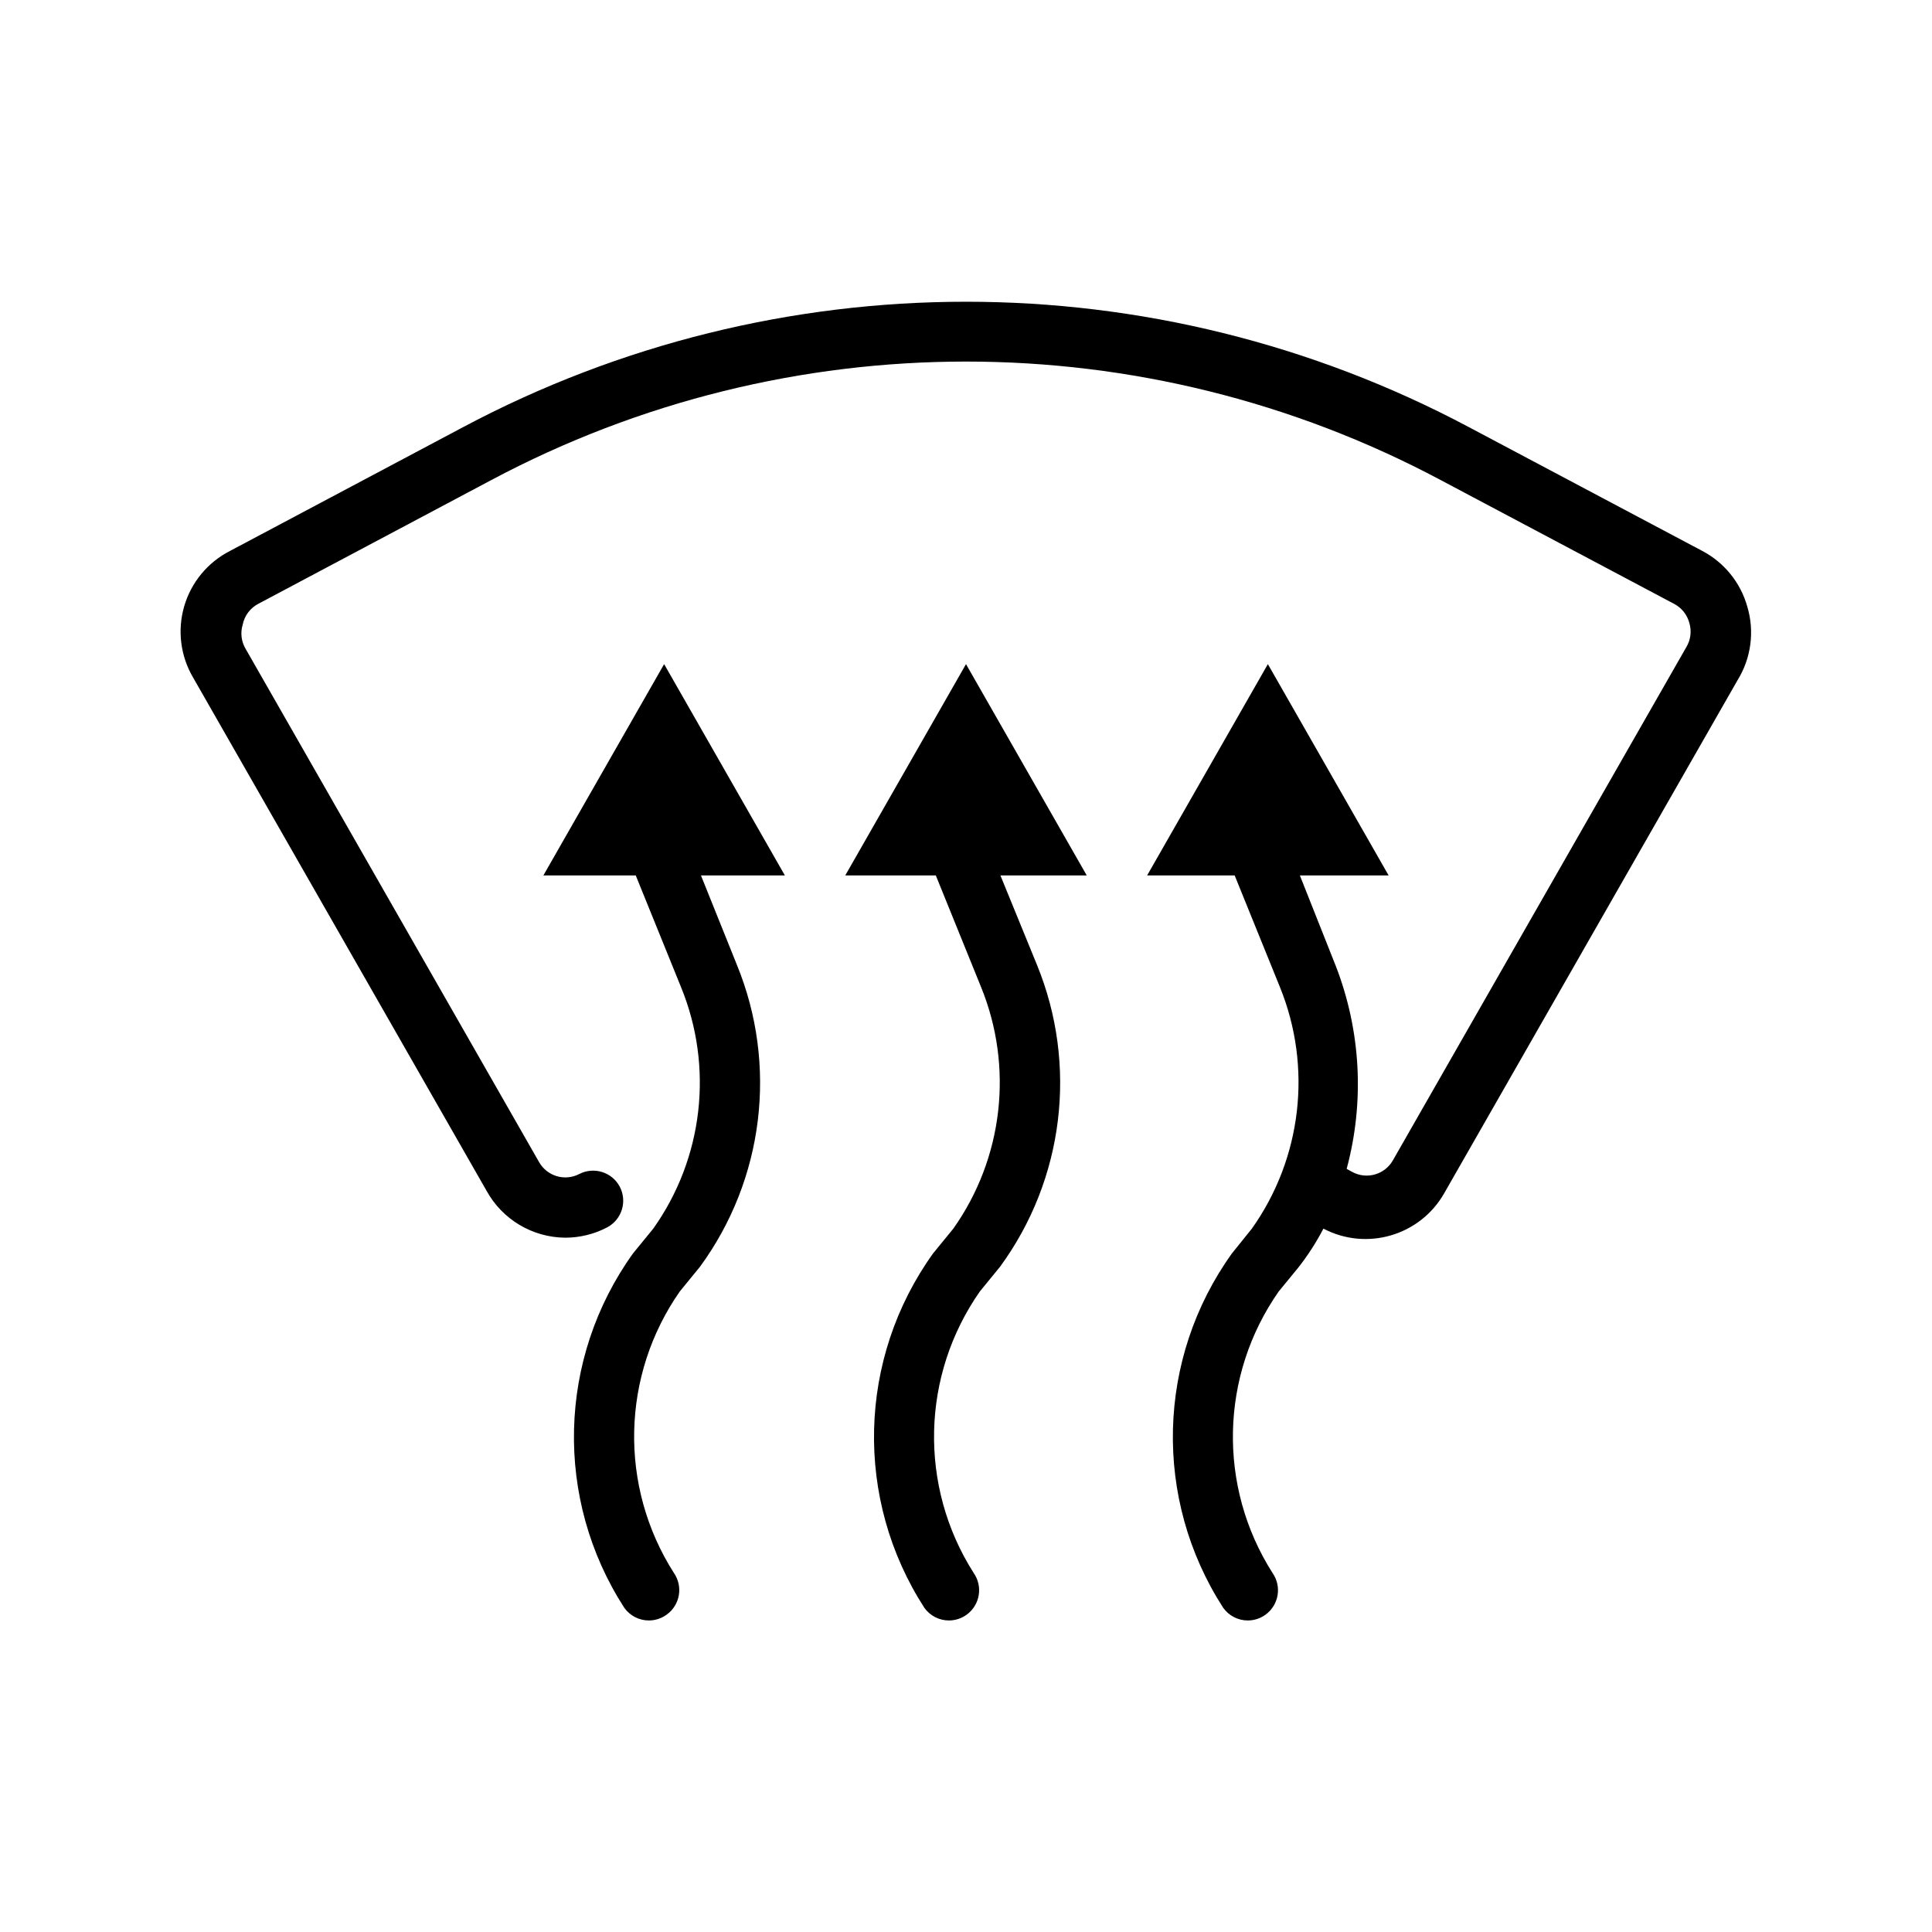
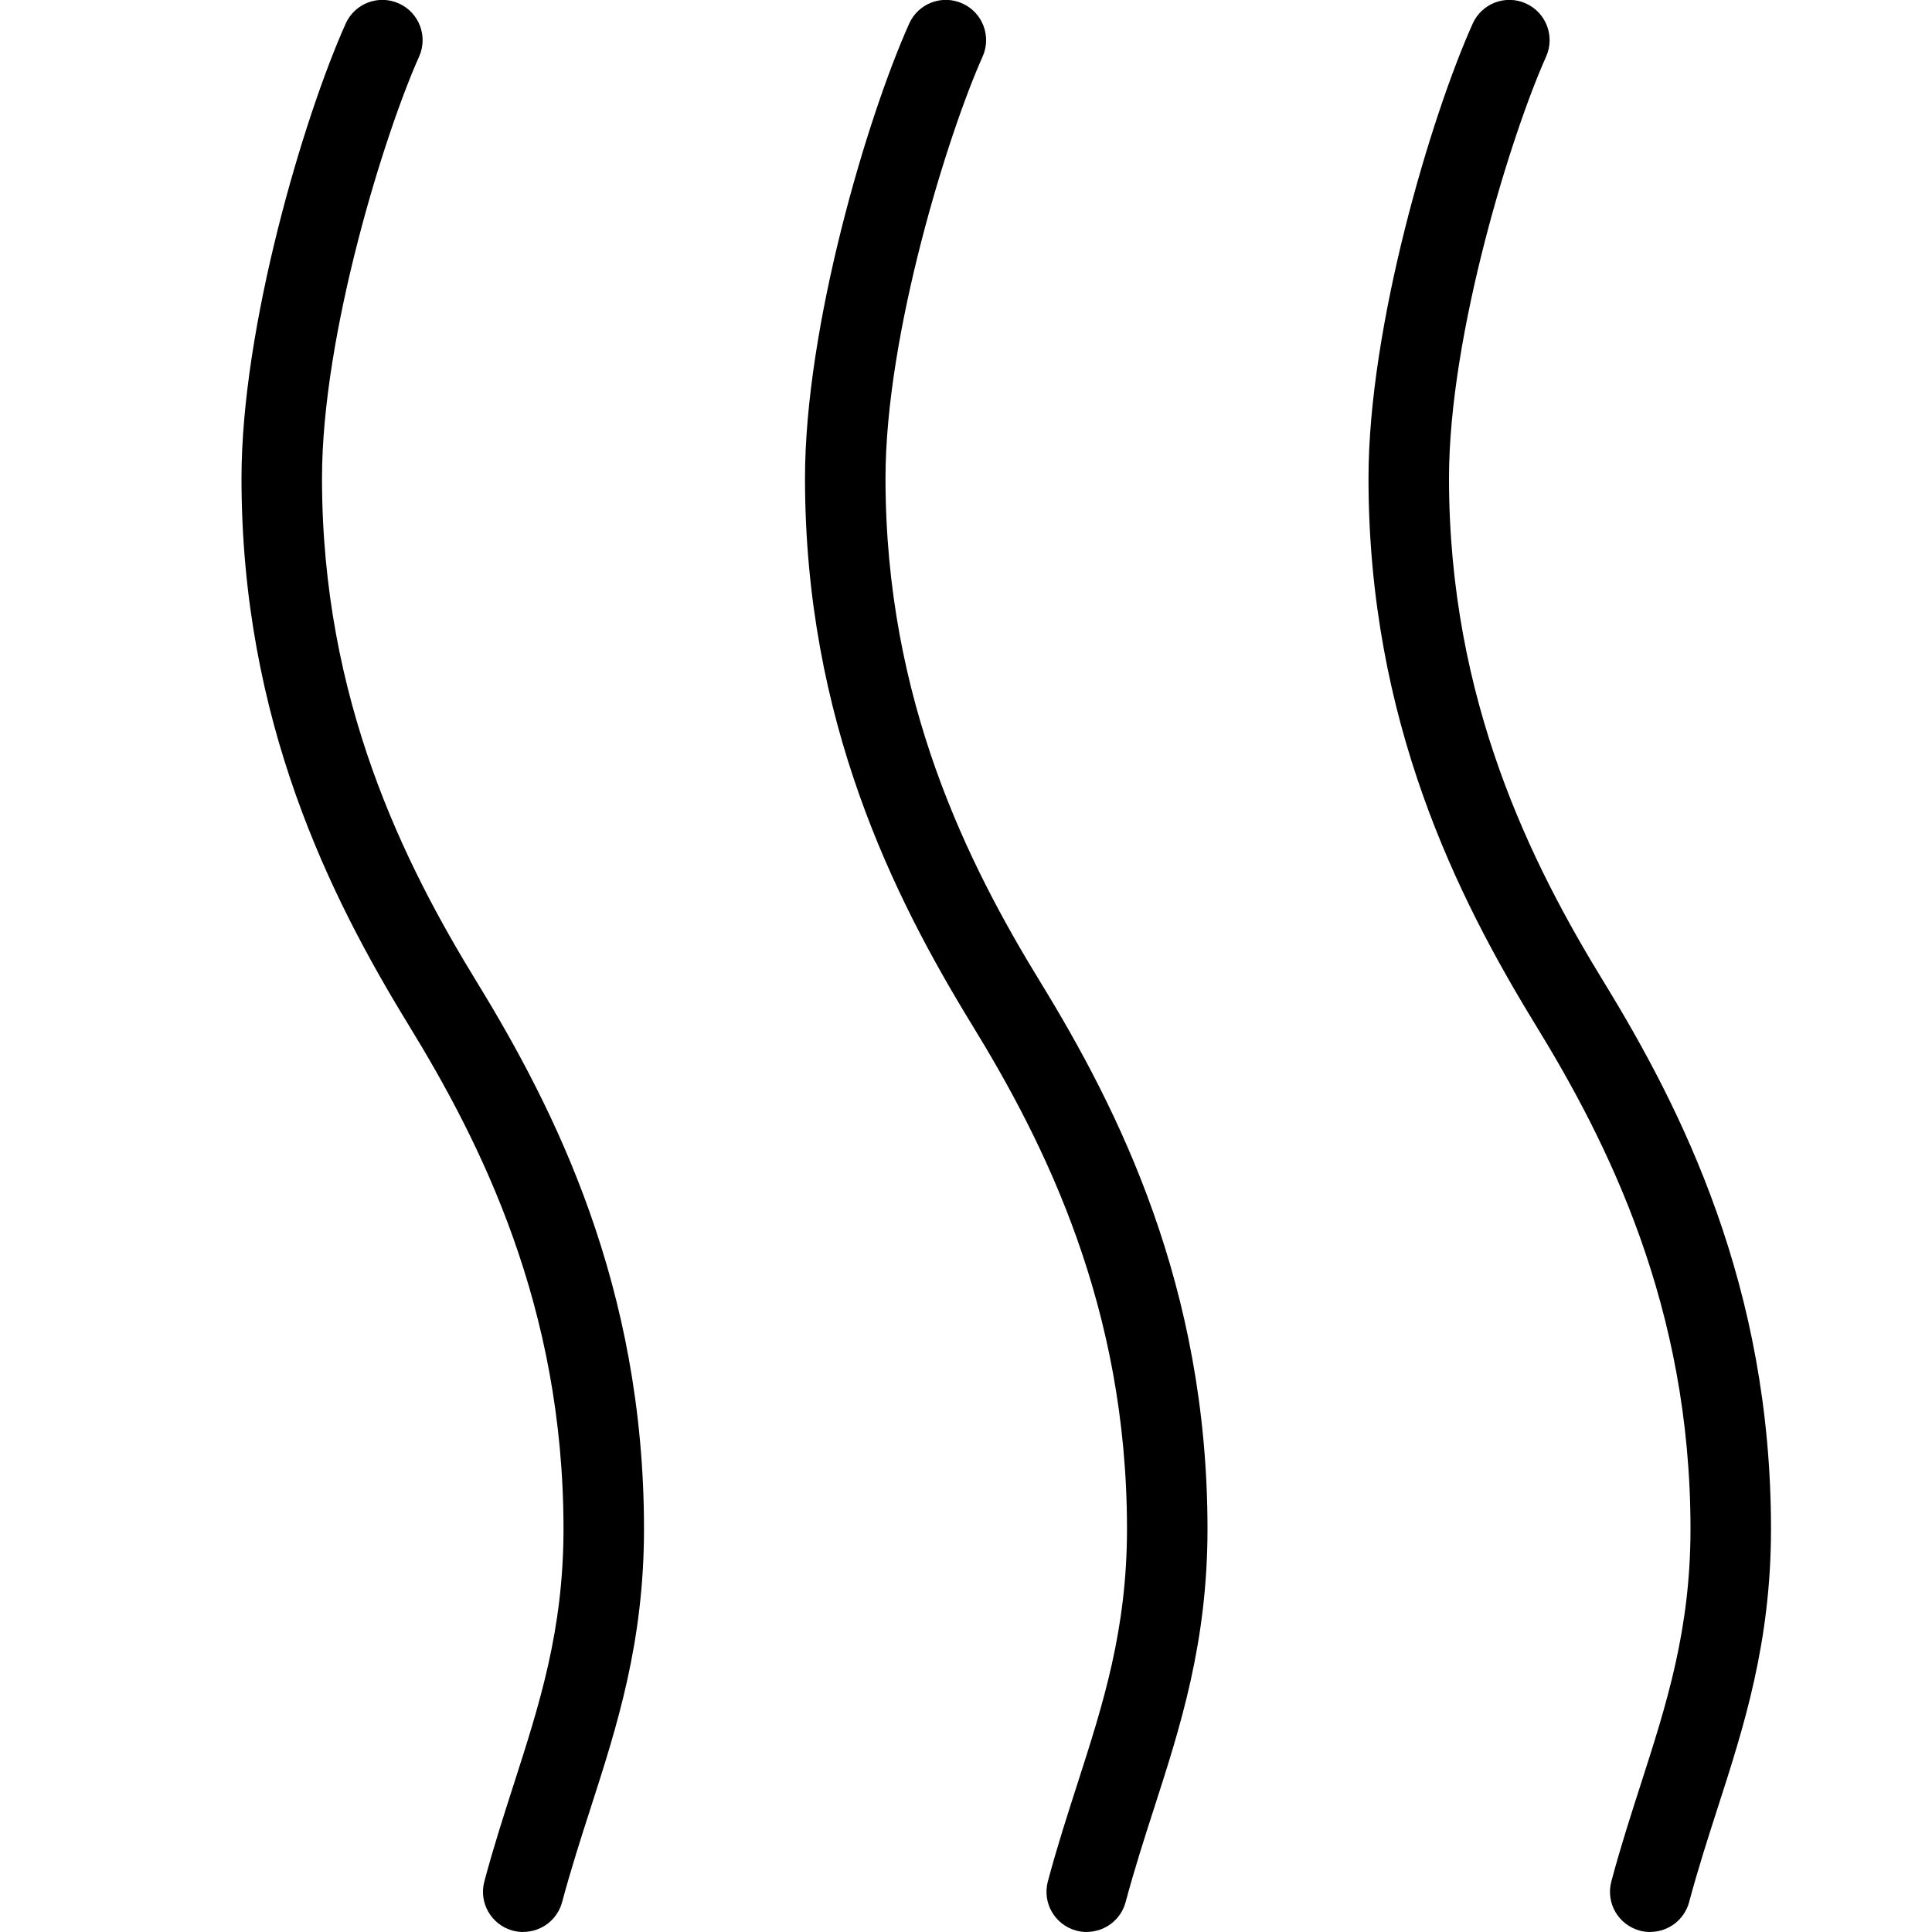
- <svg xmlns="http://www.w3.org/2000/svg" viewBox="0 0 64 64">
-   <g id="Front_Heater" data-name="Front Heater">
-     <path d="m33.14 29h2.86l-4-7-4 7h3l1.5 3.7a8.38 8.38 0 0 1 -.92 8l-.67.82a10.43 10.43 0 0 0 -.29 11.74 1 1 0 0 0 .82.42 1 1 0 0 0 .58-.19 1 1 0 0 0 .23-1.39 8.4 8.4 0 0 1 .21-9.32l.67-.82a10.32 10.32 0 0 0 1.22-10z" />
-     <path d="m23.22 29h2.78l-4-7-4 7h3.06l1.5 3.7a8.35 8.35 0 0 1 -.92 8l-.67.82a10.43 10.43 0 0 0 -.29 11.74 1 1 0 0 0 .82.42 1 1 0 0 0 .58-.19 1 1 0 0 0 .24-1.39 8.4 8.4 0 0 1 .2-9.32l.67-.82a10.32 10.32 0 0 0 1.22-10z" />
-     <path d="m57.88 20.09a3 3 0 0 0 -1.49-1.84l-7.73-4.1a35.48 35.48 0 0 0 -33.32 0l-7.72 4.1a3 3 0 0 0 -1.22 4.2l9.72 17a3 3 0 0 0 2.6 1.55 3 3 0 0 0 1.39-.34 1 1 0 0 0 .42-1.35 1 1 0 0 0 -1.34-.42 1 1 0 0 1 -1.33-.39l-9.72-17a1 1 0 0 1 -.1-.81 1 1 0 0 1 .52-.69l7.72-4.1a33.46 33.46 0 0 1 31.44 0l7.73 4.1a1 1 0 0 1 .51.63 1 1 0 0 1 -.1.81l-9.72 17a1 1 0 0 1 -1.33.39l-.2-.11a10.82 10.82 0 0 0 -.36-6.72l-1.19-3h2.94l-4-7-4 7h2.9l1.5 3.7a8.38 8.38 0 0 1 -.93 8l-.66.82a10.43 10.43 0 0 0 -.29 11.74 1 1 0 0 0 .82.42 1 1 0 0 0 .58-.19 1 1 0 0 0 .23-1.39 8.4 8.4 0 0 1 .21-9.32l.64-.78a8.27 8.27 0 0 0 .84-1.3 3 3 0 0 0 4-1.17l9.72-17a3 3 0 0 0 .32-2.44z" />
-   </g>
+ <svg xmlns="http://www.w3.org/2000/svg" id="Layer_1" data-name="Layer 1" width="512" height="512" viewBox="0 0 24 24">
+   <path d="M20.5,24c-.042,0-.086-.005-.129-.017-.267-.071-.426-.345-.354-.612,.114-.428,.243-.826,.369-1.218,.315-.98,.614-1.906,.614-3.16,0-2.766-1.029-4.801-1.927-6.265-.965-1.576-2.073-3.771-2.073-6.788,0-1.884,.772-4.482,1.294-5.646,.113-.252,.409-.365,.661-.251,.252,.113,.364,.409,.251,.661-.421,.938-1.206,3.436-1.206,5.236,0,2.766,1.029,4.801,1.927,6.265,.965,1.576,2.073,3.771,2.073,6.788,0,1.411-.337,2.456-.663,3.467-.121,.375-.244,.758-.354,1.168-.06,.224-.262,.371-.483,.371Zm-7,0c-.042,0-.086-.005-.129-.017-.267-.071-.426-.345-.354-.612,.114-.428,.243-.826,.369-1.218,.315-.98,.614-1.906,.614-3.16,0-2.766-1.029-4.801-1.927-6.265-.965-1.576-2.073-3.771-2.073-6.788,0-1.884,.772-4.482,1.294-5.646,.112-.252,.409-.365,.661-.251,.252,.113,.364,.409,.251,.661-.421,.938-1.206,3.436-1.206,5.236,0,2.766,1.029,4.801,1.927,6.265,.965,1.576,2.073,3.771,2.073,6.788,0,1.411-.337,2.456-.663,3.467-.121,.375-.244,.758-.354,1.168-.06,.224-.262,.371-.483,.371Zm-7,0c-.042,0-.086-.005-.129-.017-.267-.071-.426-.345-.354-.612,.114-.428,.243-.826,.369-1.218,.315-.98,.614-1.906,.614-3.16,0-2.766-1.029-4.801-1.927-6.265-.965-1.576-2.073-3.771-2.073-6.788,0-1.884,.772-4.482,1.294-5.646,.112-.252,.41-.365,.661-.251,.252,.113,.364,.409,.251,.661-.421,.938-1.206,3.436-1.206,5.236,0,2.766,1.029,4.801,1.927,6.265,.965,1.576,2.073,3.771,2.073,6.788,0,1.411-.337,2.456-.663,3.467-.121,.375-.244,.758-.354,1.168-.06,.224-.262,.371-.483,.371Z" />
</svg>
